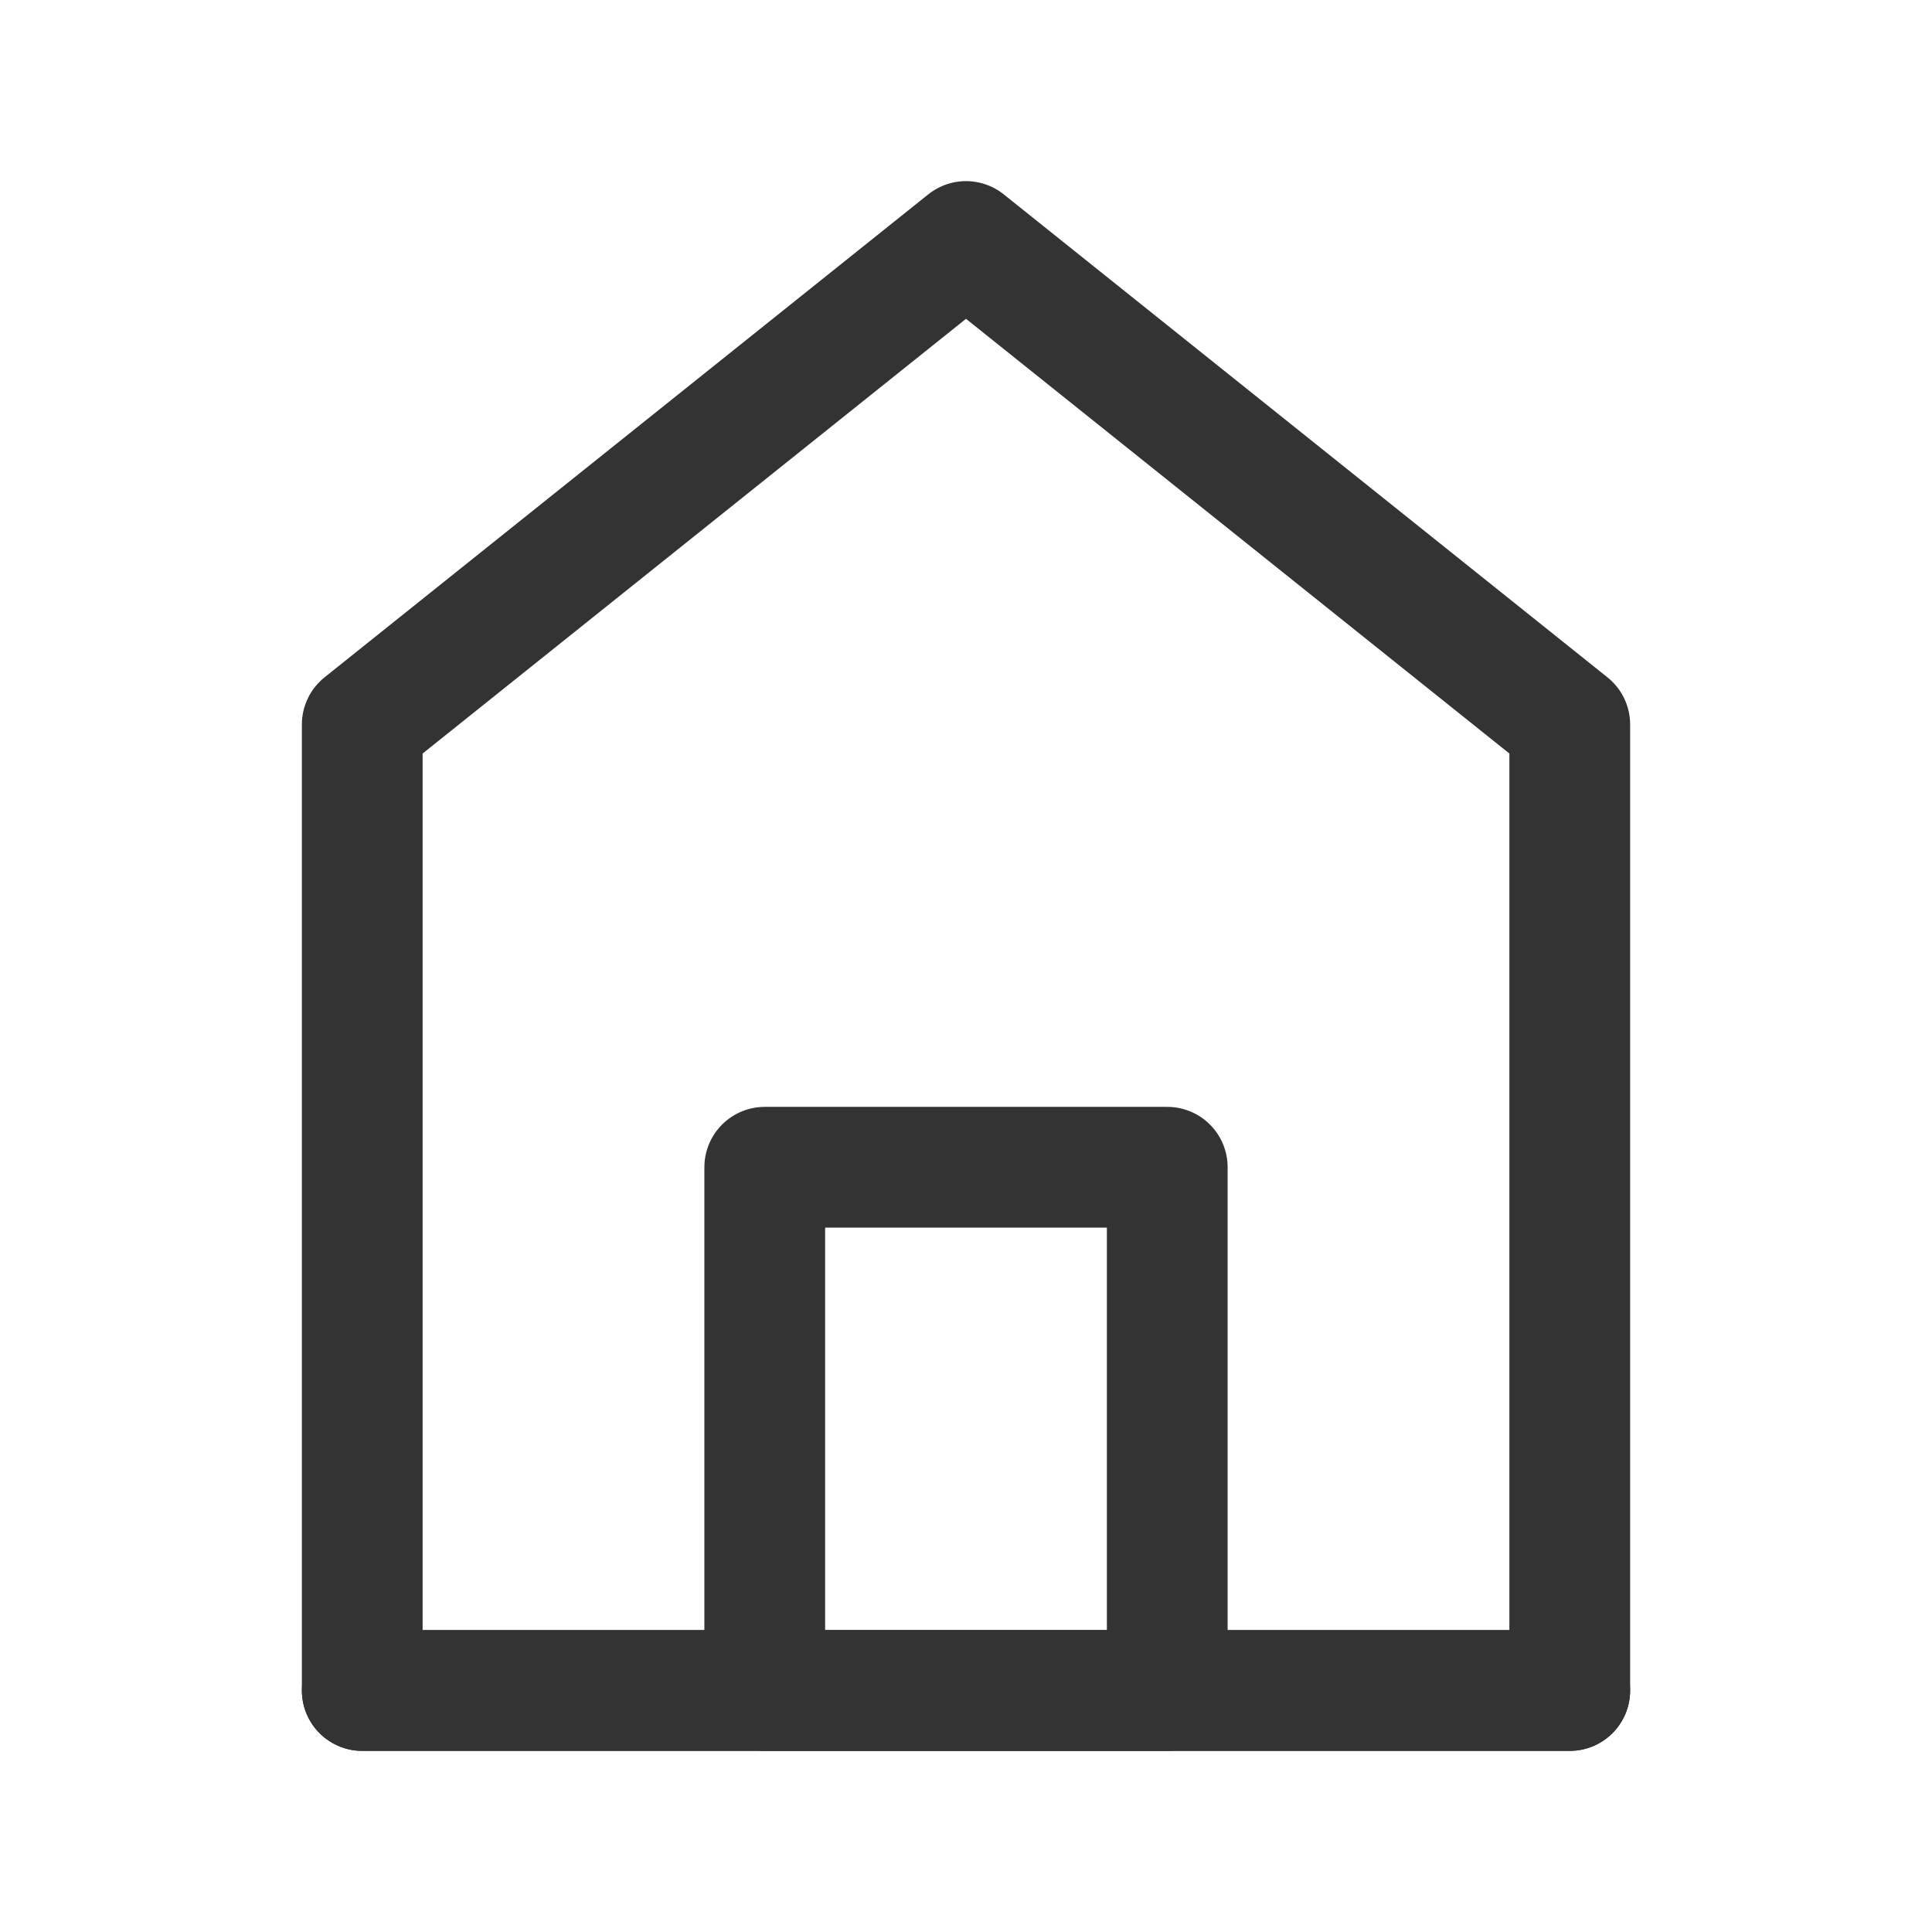
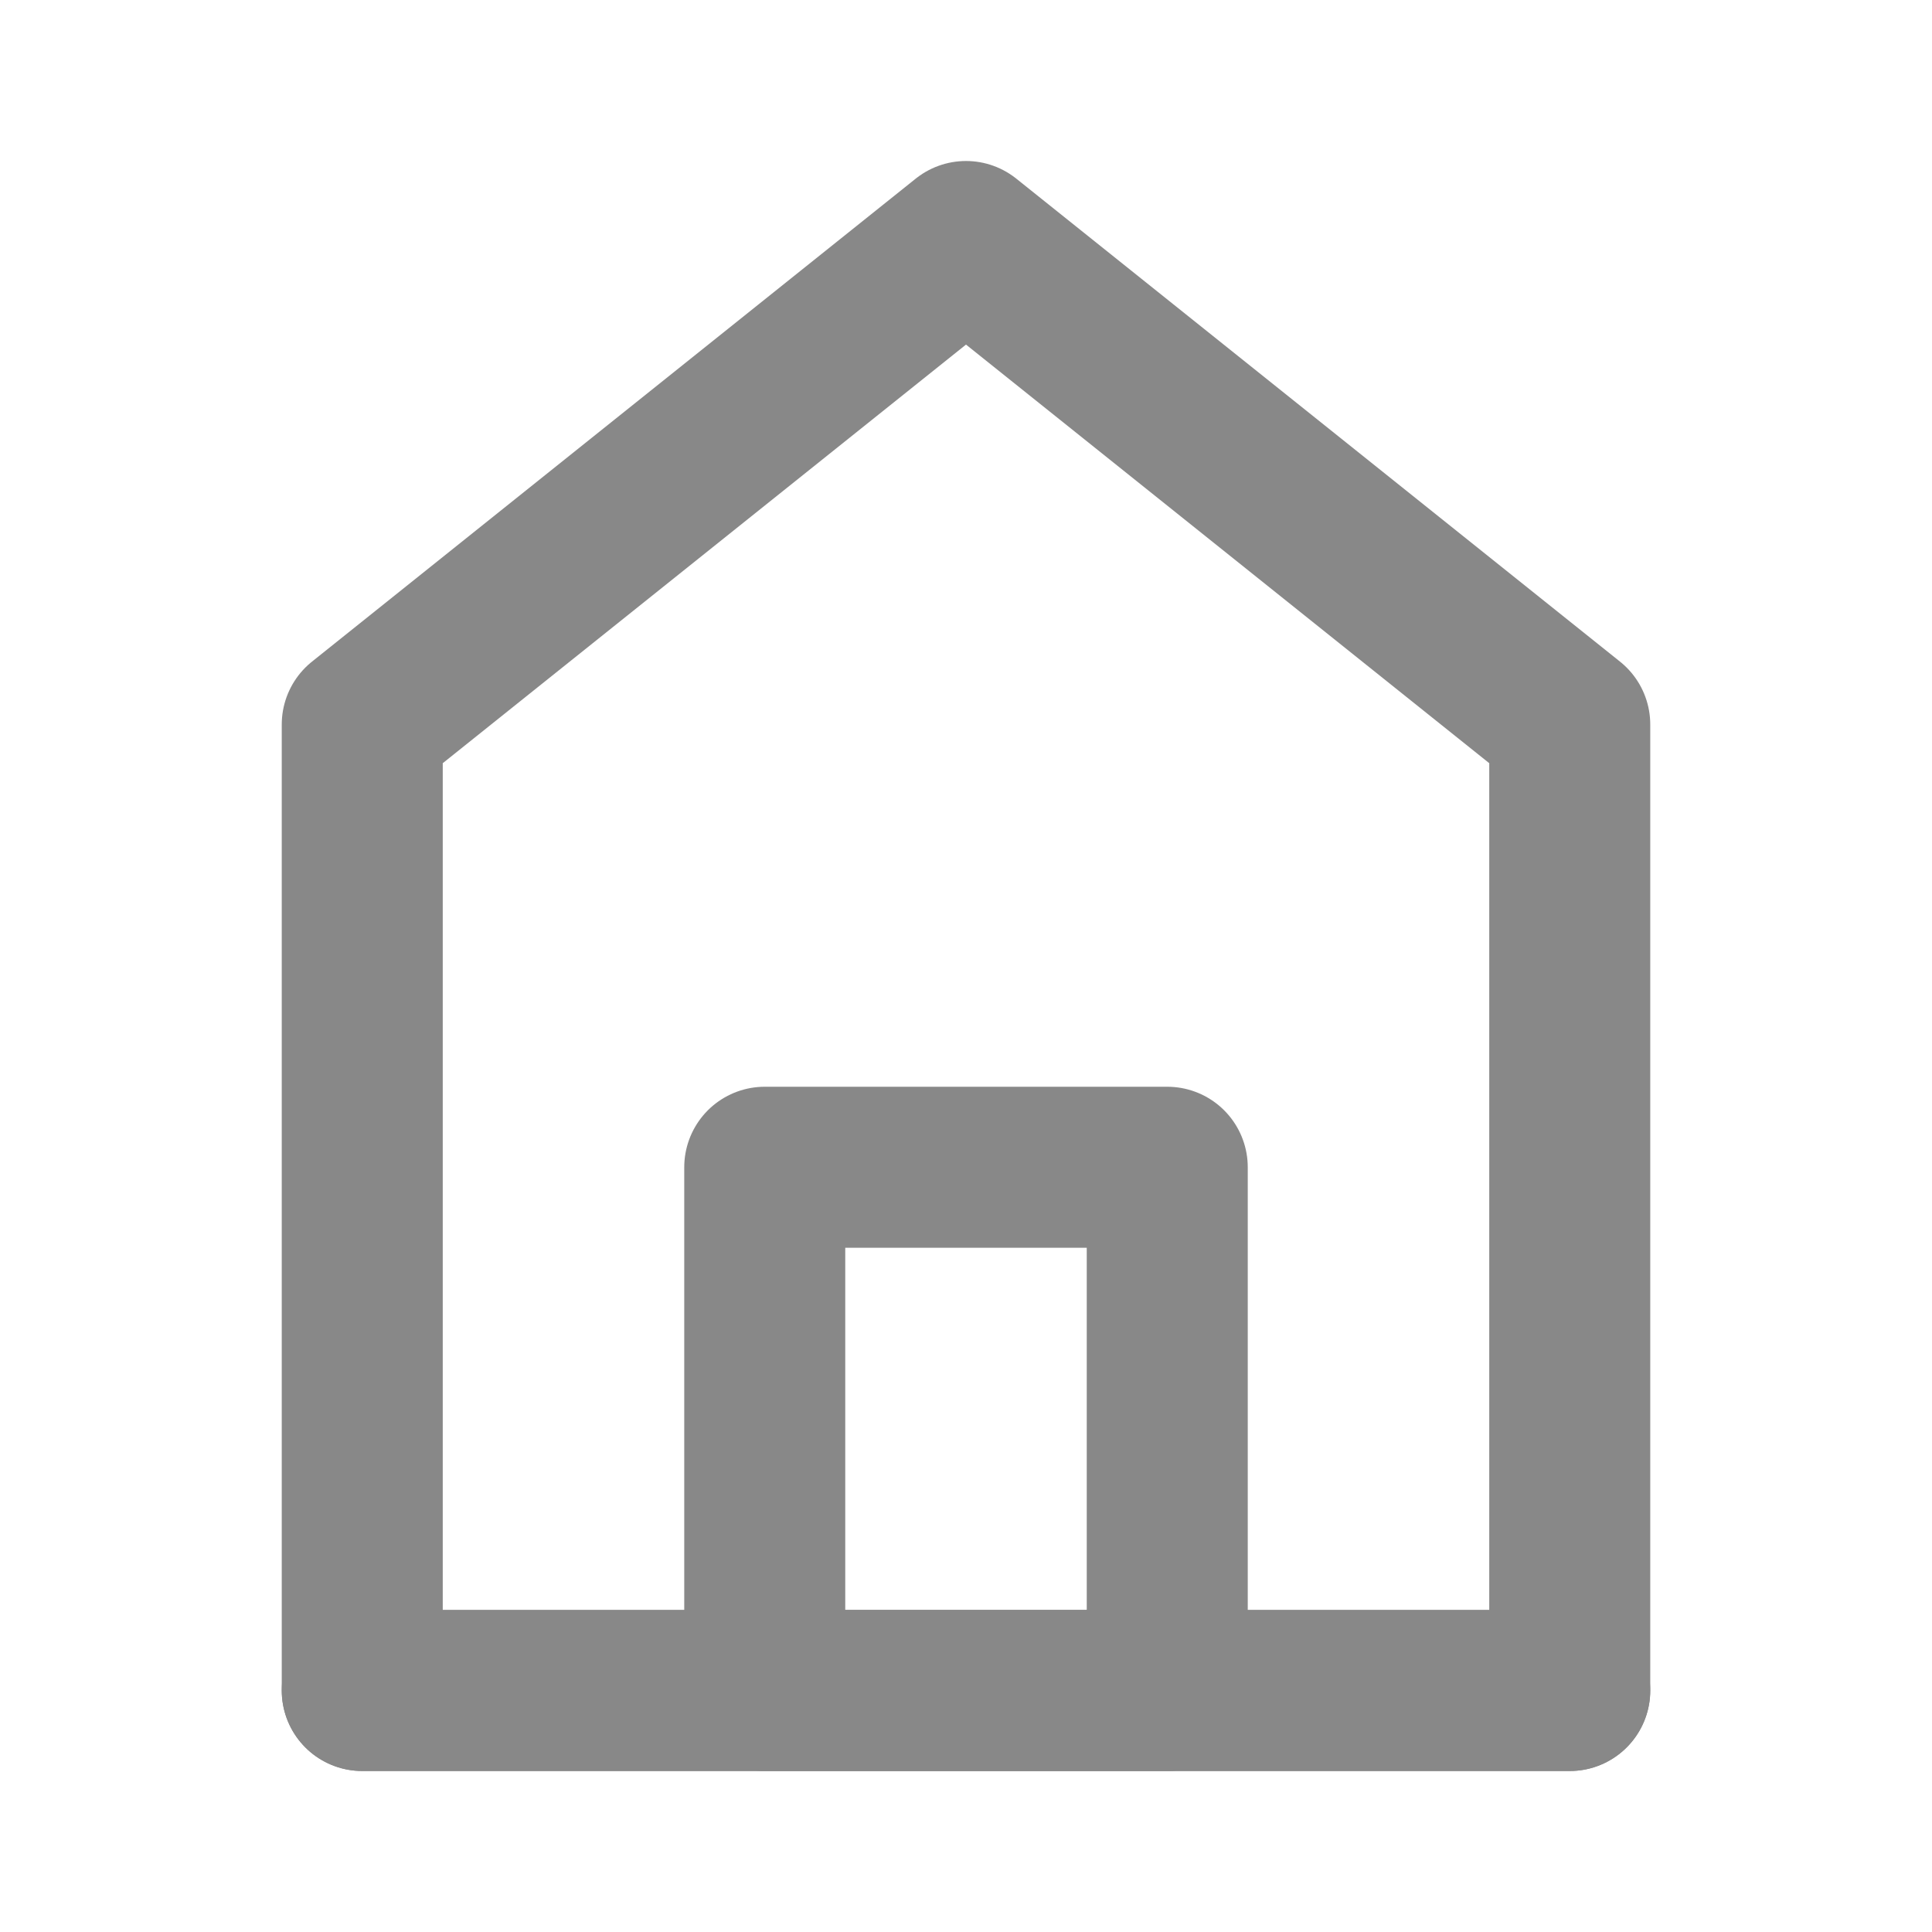
<svg xmlns="http://www.w3.org/2000/svg" width="24" height="24" viewBox="0 0 48 48" fill="none">
-   <path d="M9 18V42H39V18L24 6L9 18Z" fill="none" stroke="#333" stroke-width="3" stroke-linecap="round" stroke-linejoin="round" />
-   <path d="M19 29V42H29V29H19Z" fill="none" stroke="#333" stroke-width="3" stroke-linejoin="round" />
-   <path d="M9 42H39" stroke="#333" stroke-width="3" stroke-linecap="round" />
+   <path d="M9 18V42H39V18L24 6L9 18Z" fill="none" stroke="#888" stroke-width="4" stroke-linecap="round" stroke-linejoin="round" />
+   <path d="M19 29V42H29V29H19Z" fill="none" stroke="#888" stroke-width="4" stroke-linejoin="round" />
+   <path d="M9 42H39" stroke="#888" stroke-width="4" stroke-linecap="round" />
</svg>
